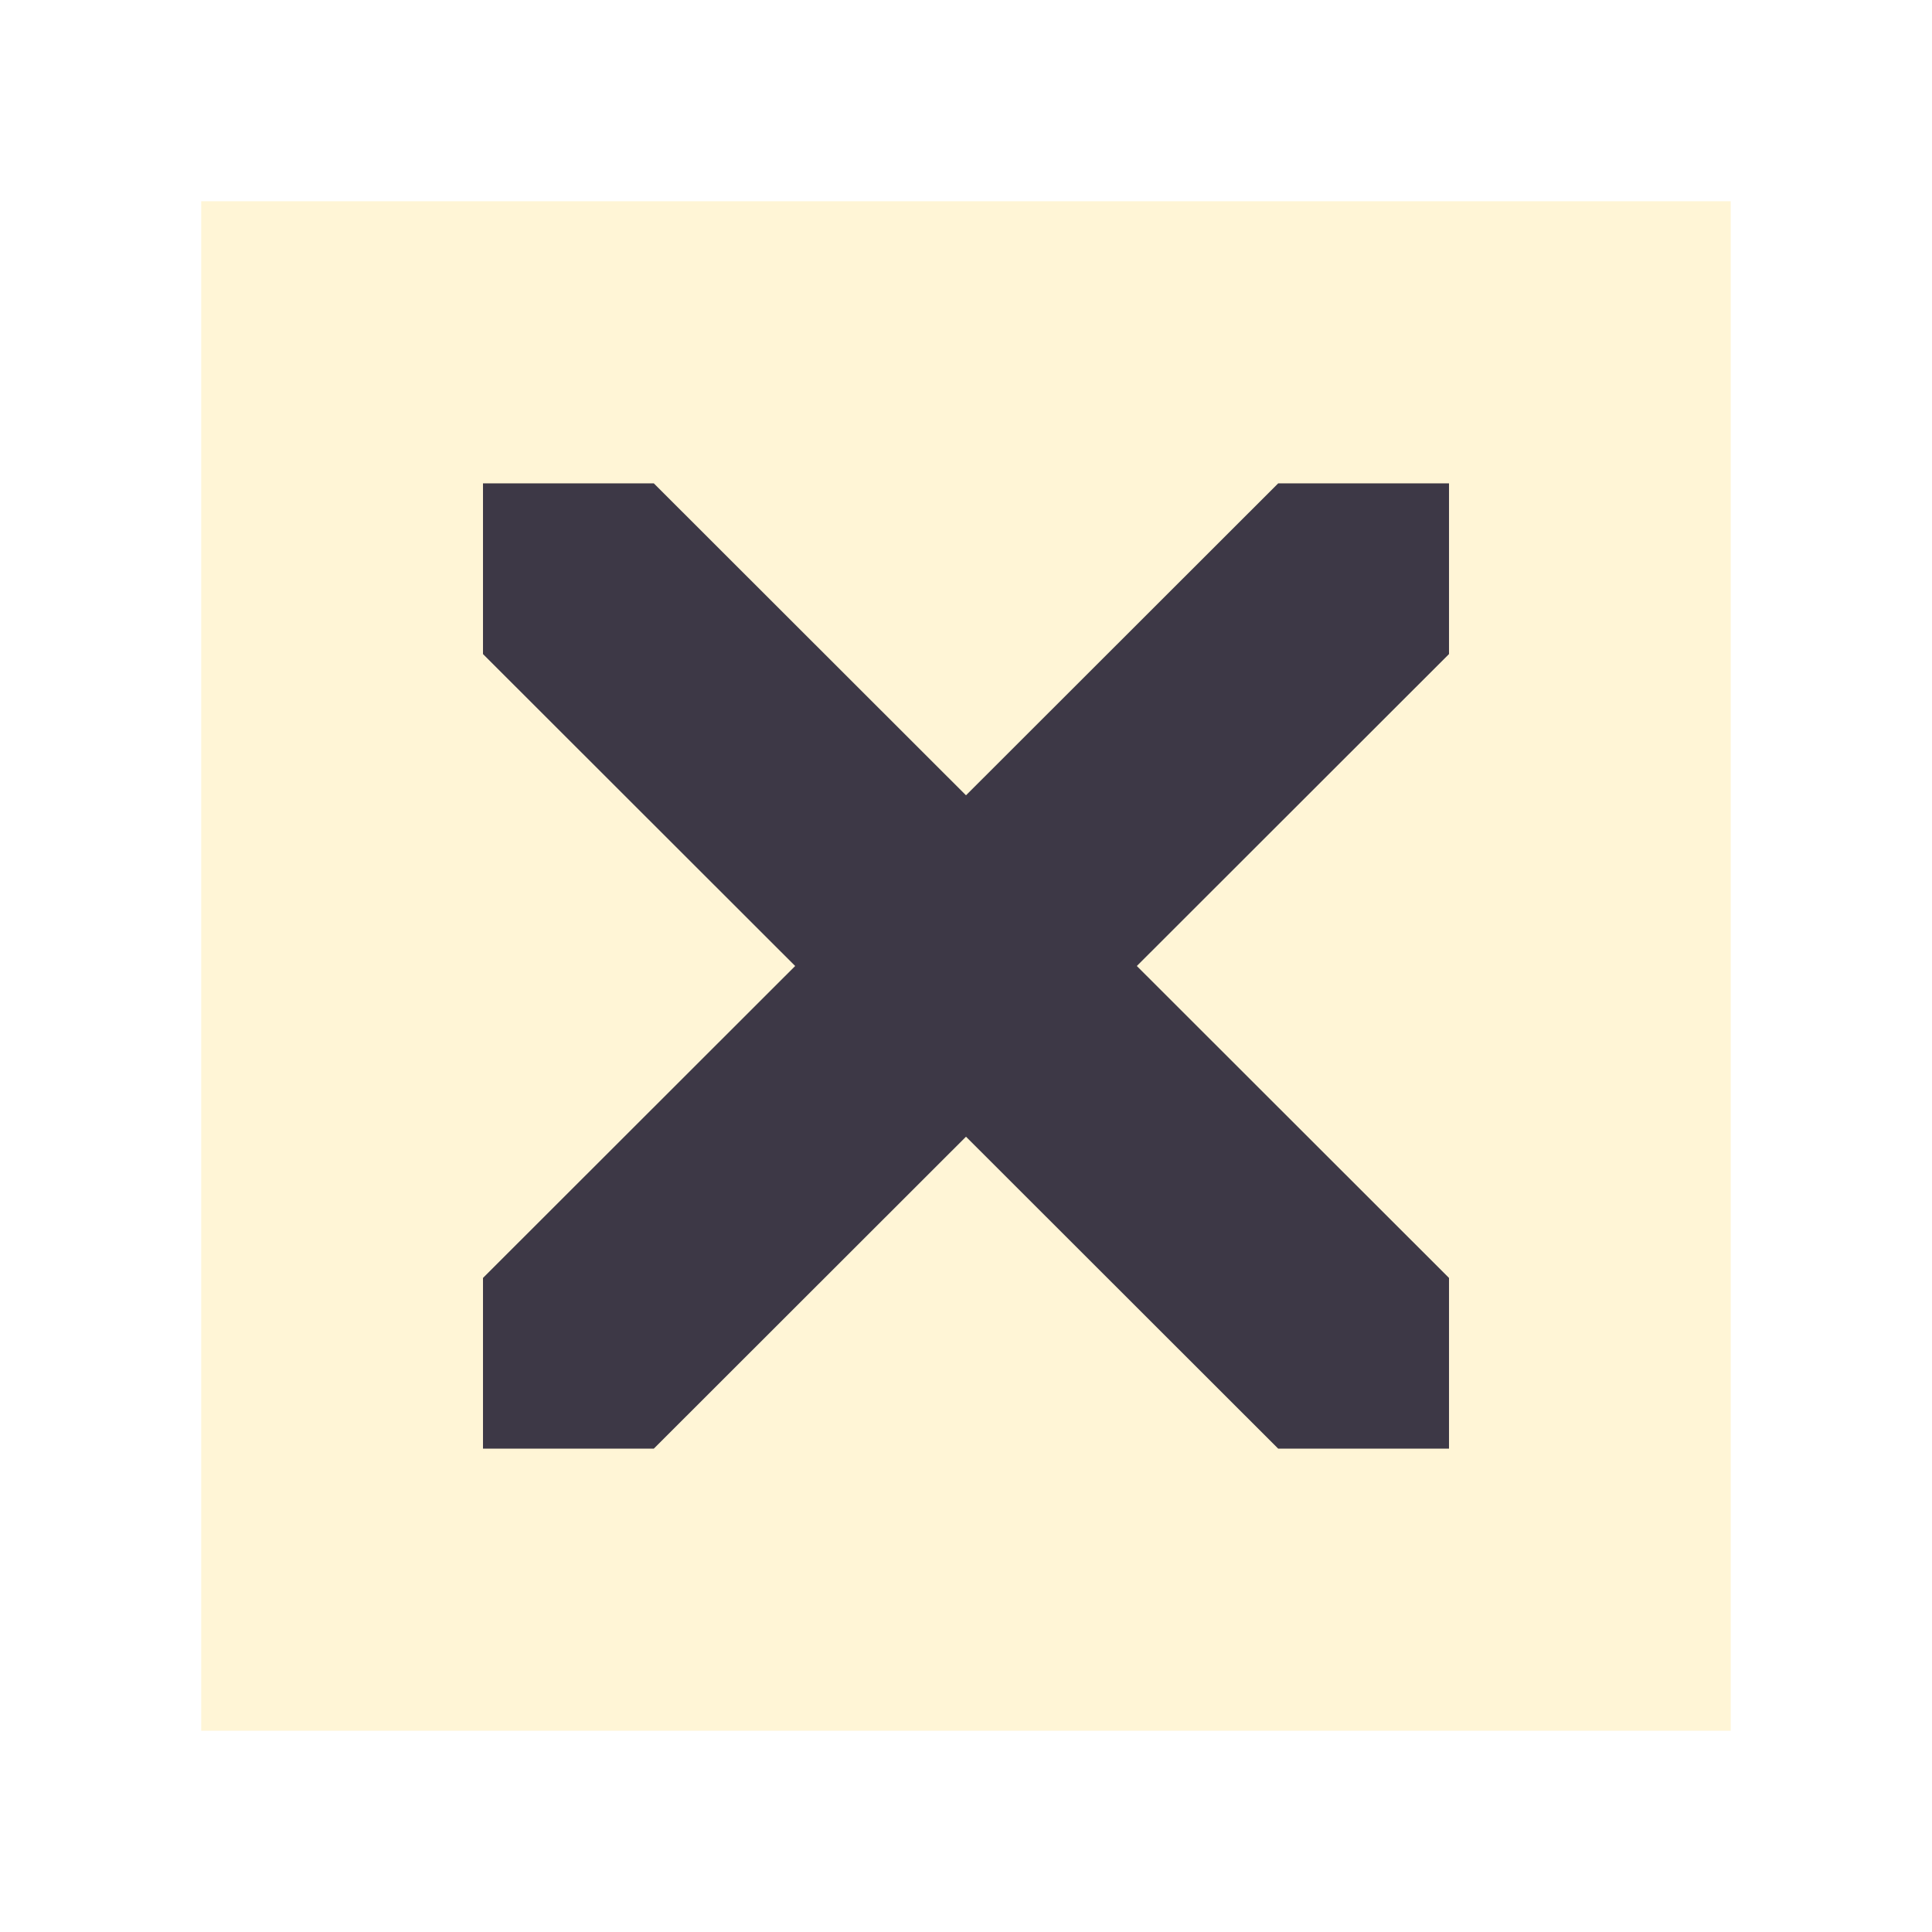
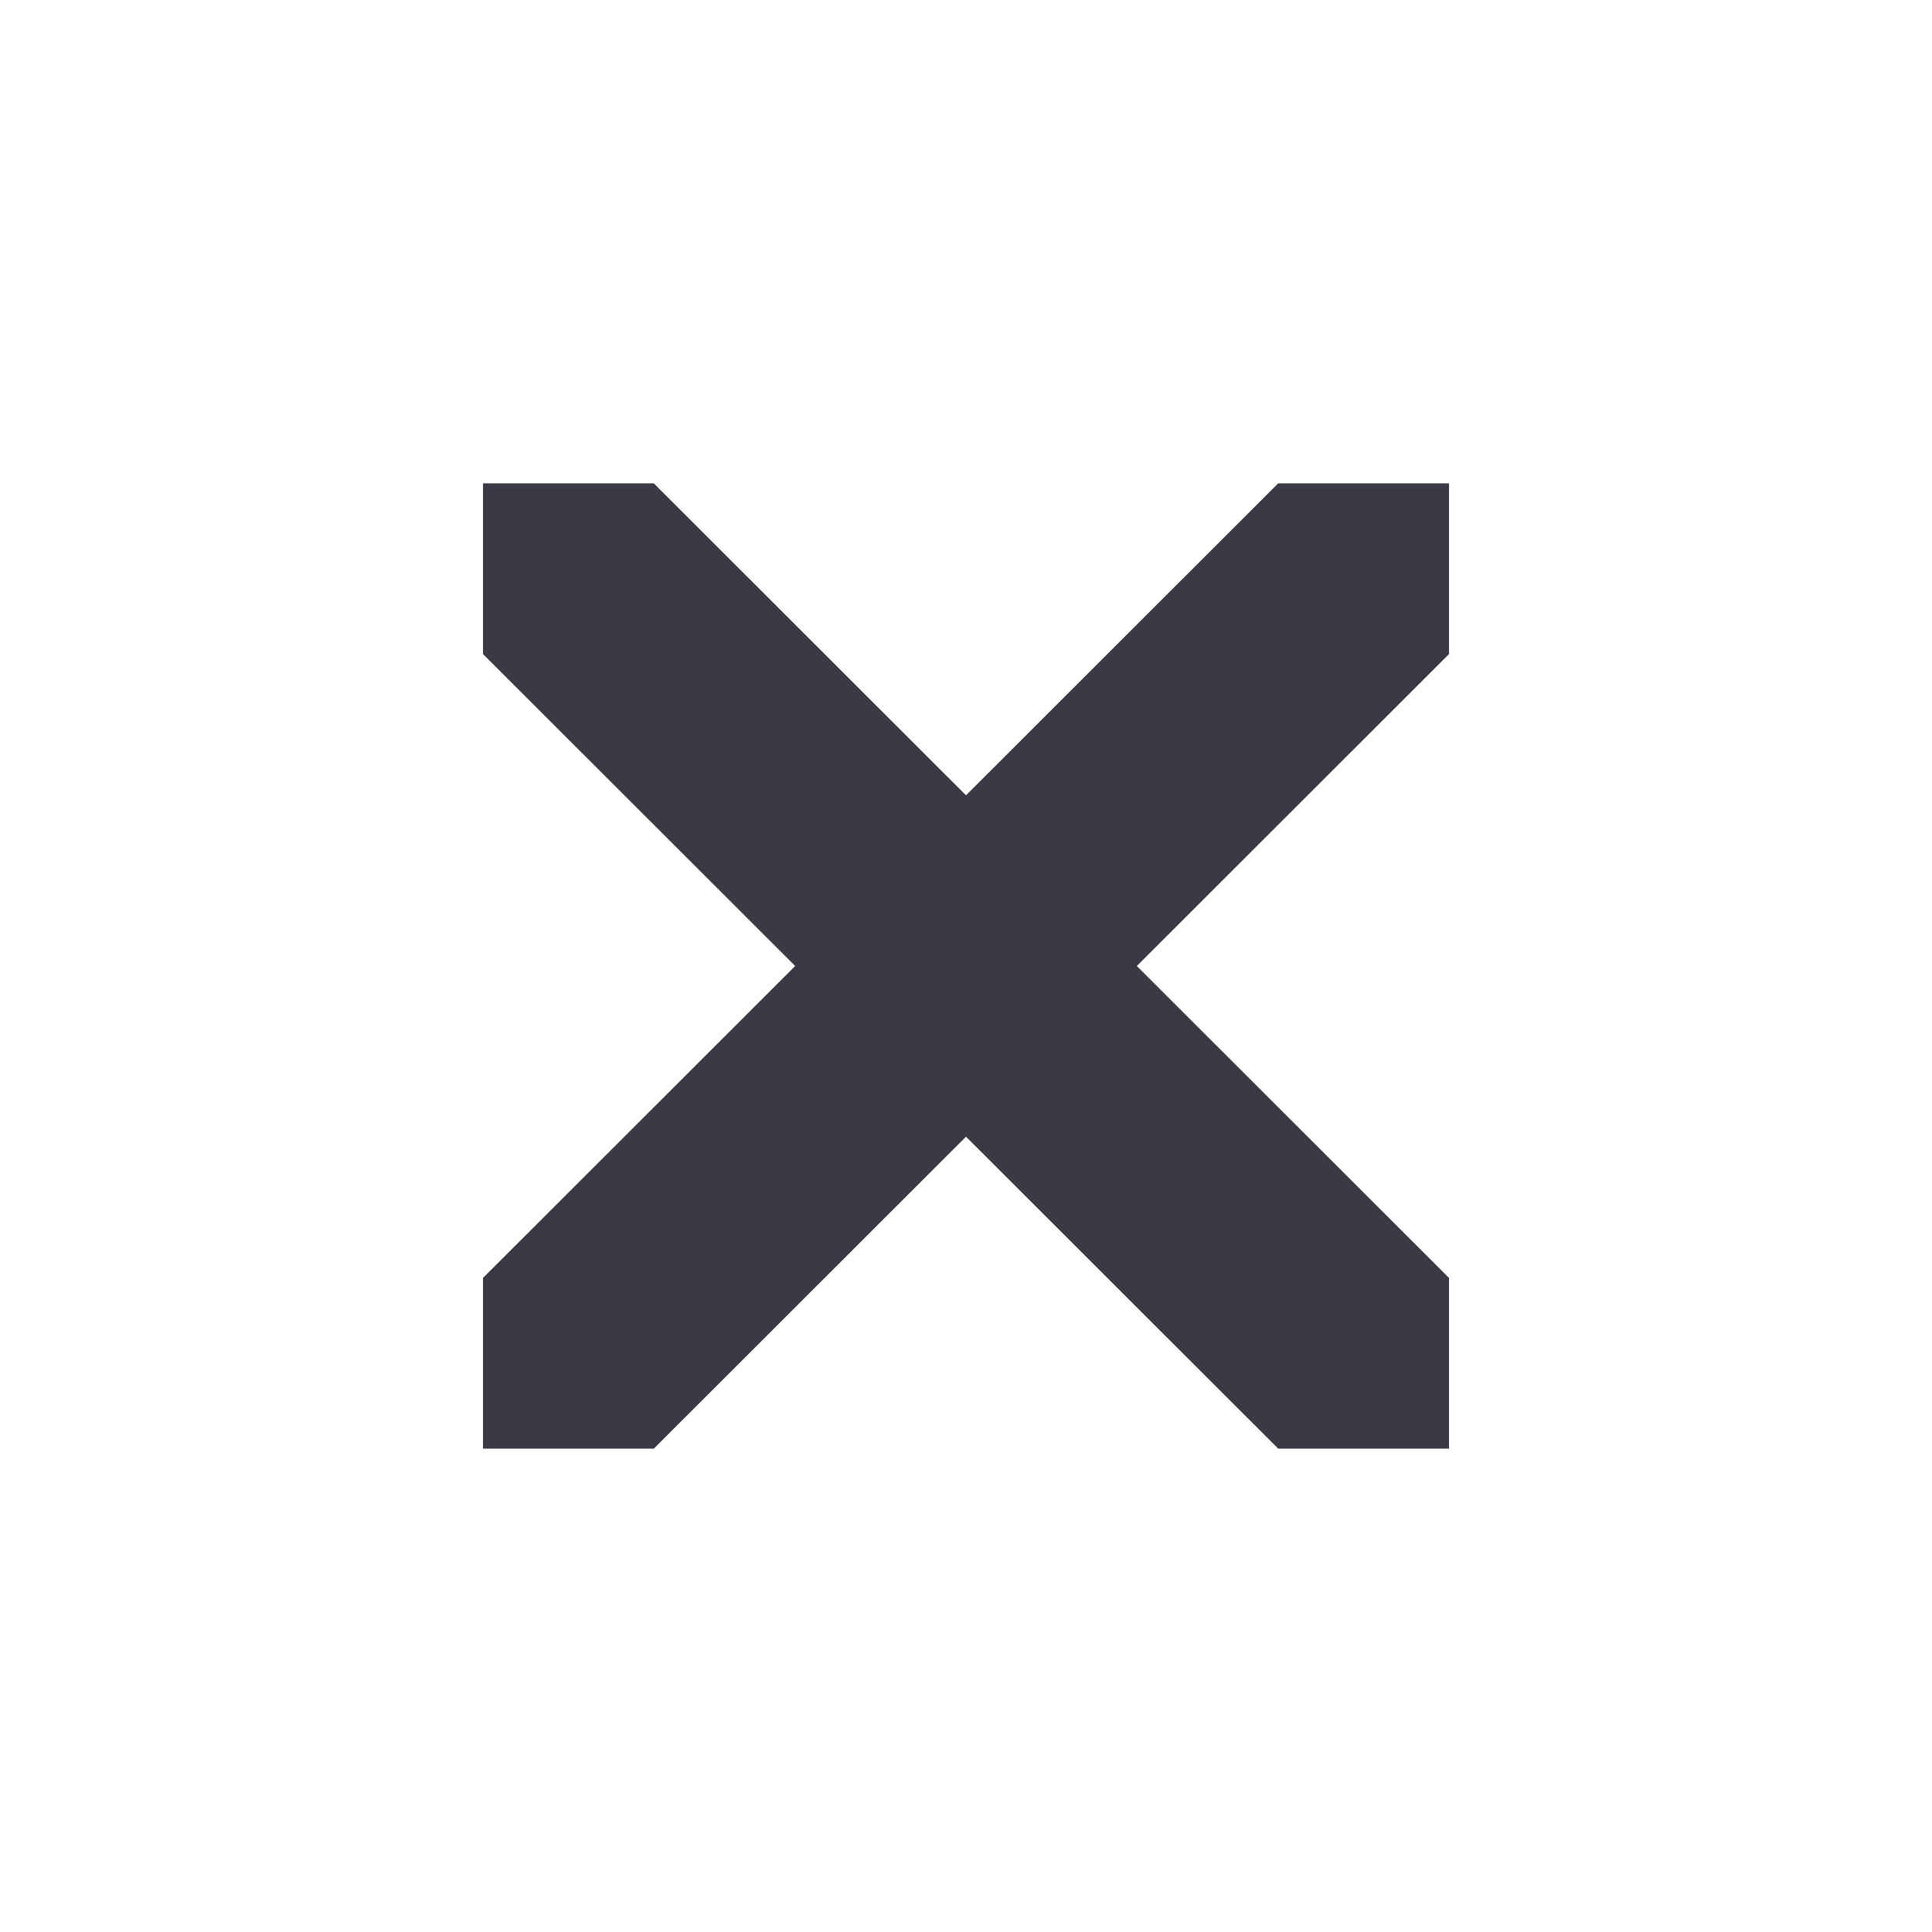
<svg xmlns="http://www.w3.org/2000/svg" width="24" height="24" viewBox="0 0 24 24" version="1.1" id="svg1">
  <defs id="defs1">
    <clipPath clipPathUnits="userSpaceOnUse" id="clipPath4">
      <rect style="fill:#4d4d4d;fill-opacity:1;stroke:none;stroke-width:4;stroke-linecap:butt;stroke-linejoin:miter;stroke-miterlimit:13.1;stroke-dasharray:none" id="rect4" width="21.484" height="21.484" x="13.258" y="13.258" />
    </clipPath>
  </defs>
  <g id="layer1" transform="matrix(0.614368,0,0,0.6138914,1.255167,1.266606)" style="stroke-width:1.628">
-     <rect style="fill:#fff5d6;fill-opacity:1;stroke:none;stroke-width:4.885;stroke-linejoin:round;stroke-miterlimit:13.1;stroke-dasharray:none" id="rect1" width="30.926" height="30.95" x="2.026" y="2.009" />
+     <rect style="fill:#fff5d6;fill-opacity:0;stroke:none;stroke-width:4.885;stroke-linejoin:round;stroke-miterlimit:13.1;stroke-dasharray:none" id="rect1" width="30.926" height="30.95" x="2.026" y="2.009" />
    <g id="g4" clip-path="url(#clipPath4)" style="stroke-width:5.373;stroke-dasharray:none" transform="matrix(0.9091718,0,0,0.9091718,-4.330879,-4.335934)">
      <path style="fill:#4d4d4d;fill-opacity:1;stroke:#3d3846;stroke-width:5.373;stroke-linecap:butt;stroke-linejoin:miter;stroke-miterlimit:13.1;stroke-dasharray:none" d="M 12.585,35.415 35.415,12.585" id="path3" />
      <path style="display:inline;fill:#4d4d4d;fill-opacity:1;stroke:#3d3846;stroke-width:5.373;stroke-linecap:butt;stroke-linejoin:miter;stroke-miterlimit:13.1;stroke-dasharray:none" d="M 35.415,35.415 12.585,12.585" id="path3-8" />
    </g>
  </g>
</svg>
